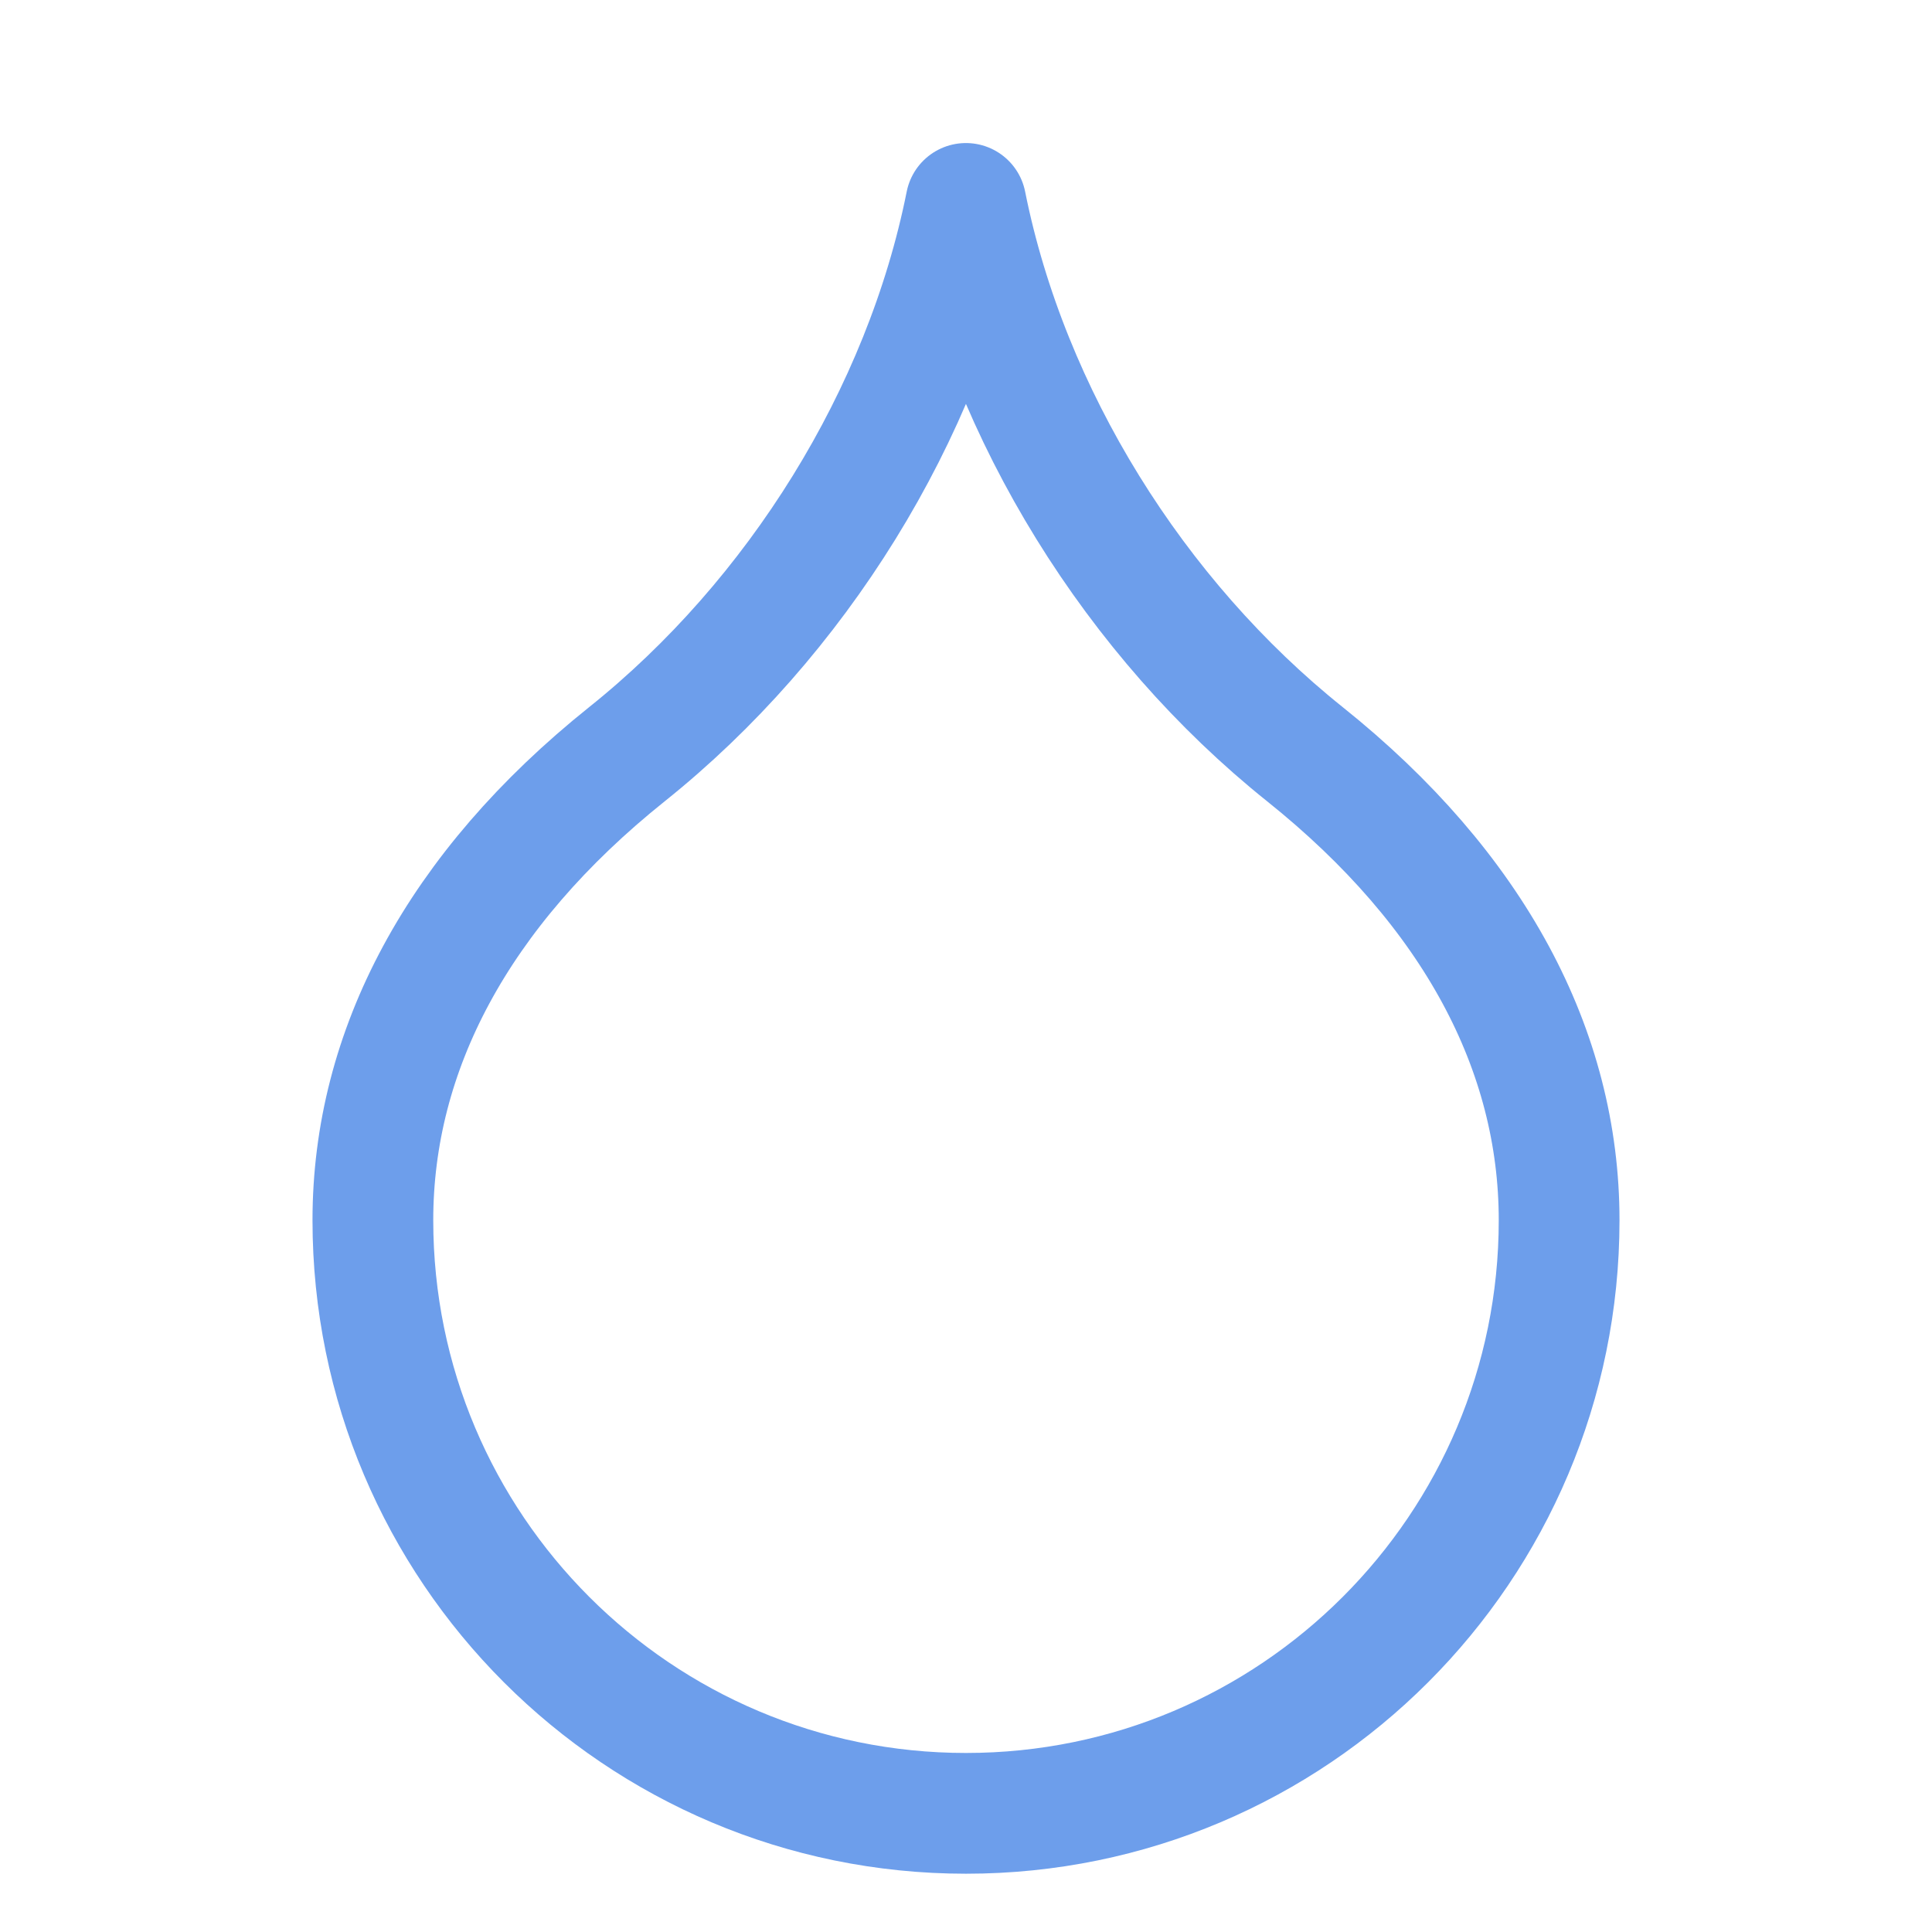
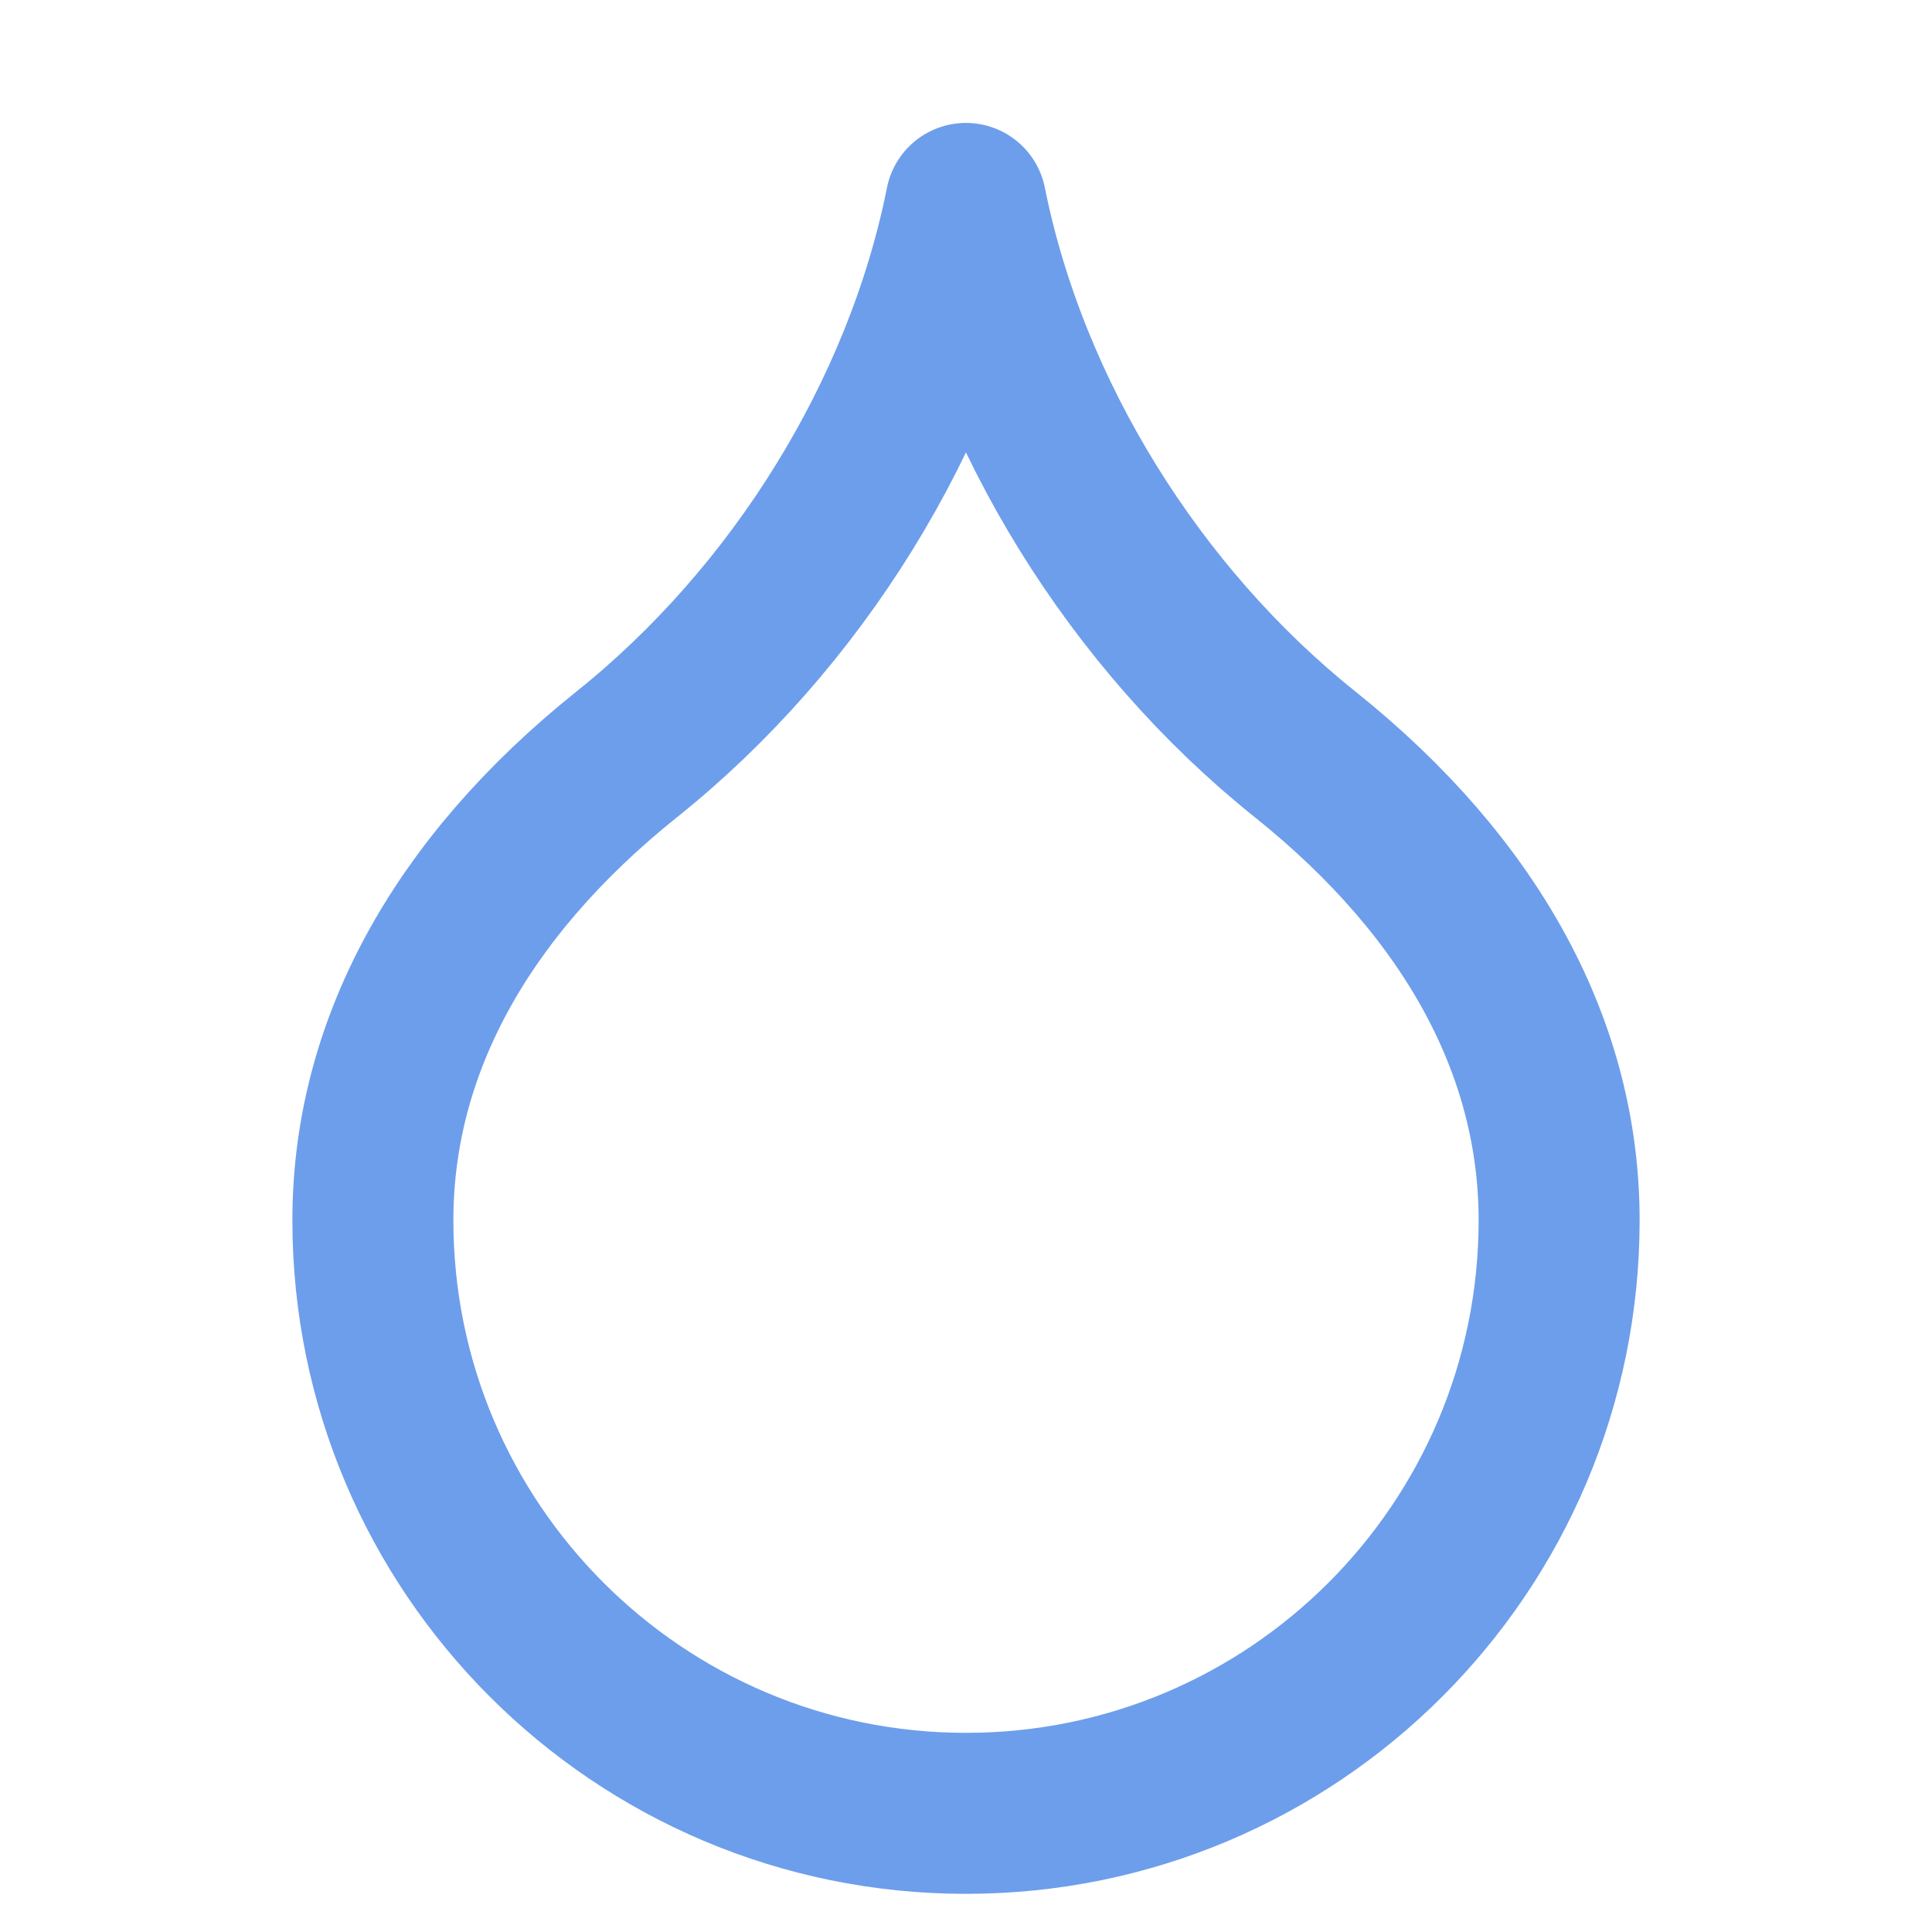
- <svg xmlns="http://www.w3.org/2000/svg" width="24" height="24" viewBox="0 0 24 24" fill="none" stroke="none" stroke-width="1.5" stroke-linecap="round" stroke-linejoin="round">
+ <svg xmlns="http://www.w3.org/2000/svg" width="24" height="24" viewBox="0 0 24 24" fill="none" stroke="none" stroke-width="2" stroke-linecap="round" stroke-linejoin="round">
  <path fill="none" stroke="#6d9eeb" d="M 12 22.526 a 7.368 7.368 0 0 0 7.368 -7.368 c 0 -2.105 -1.053 -4.105 -3.158 -5.789 s -3.684 -4.211 -4.211 -6.842 c -0.526 2.632 -2.105 5.158 -4.211 6.842 C 5.684 11.053 4.632 13.053 4.632 15.158 a 7.368 7.368 0 0 0 7.368 7.368 z" />
</svg>
